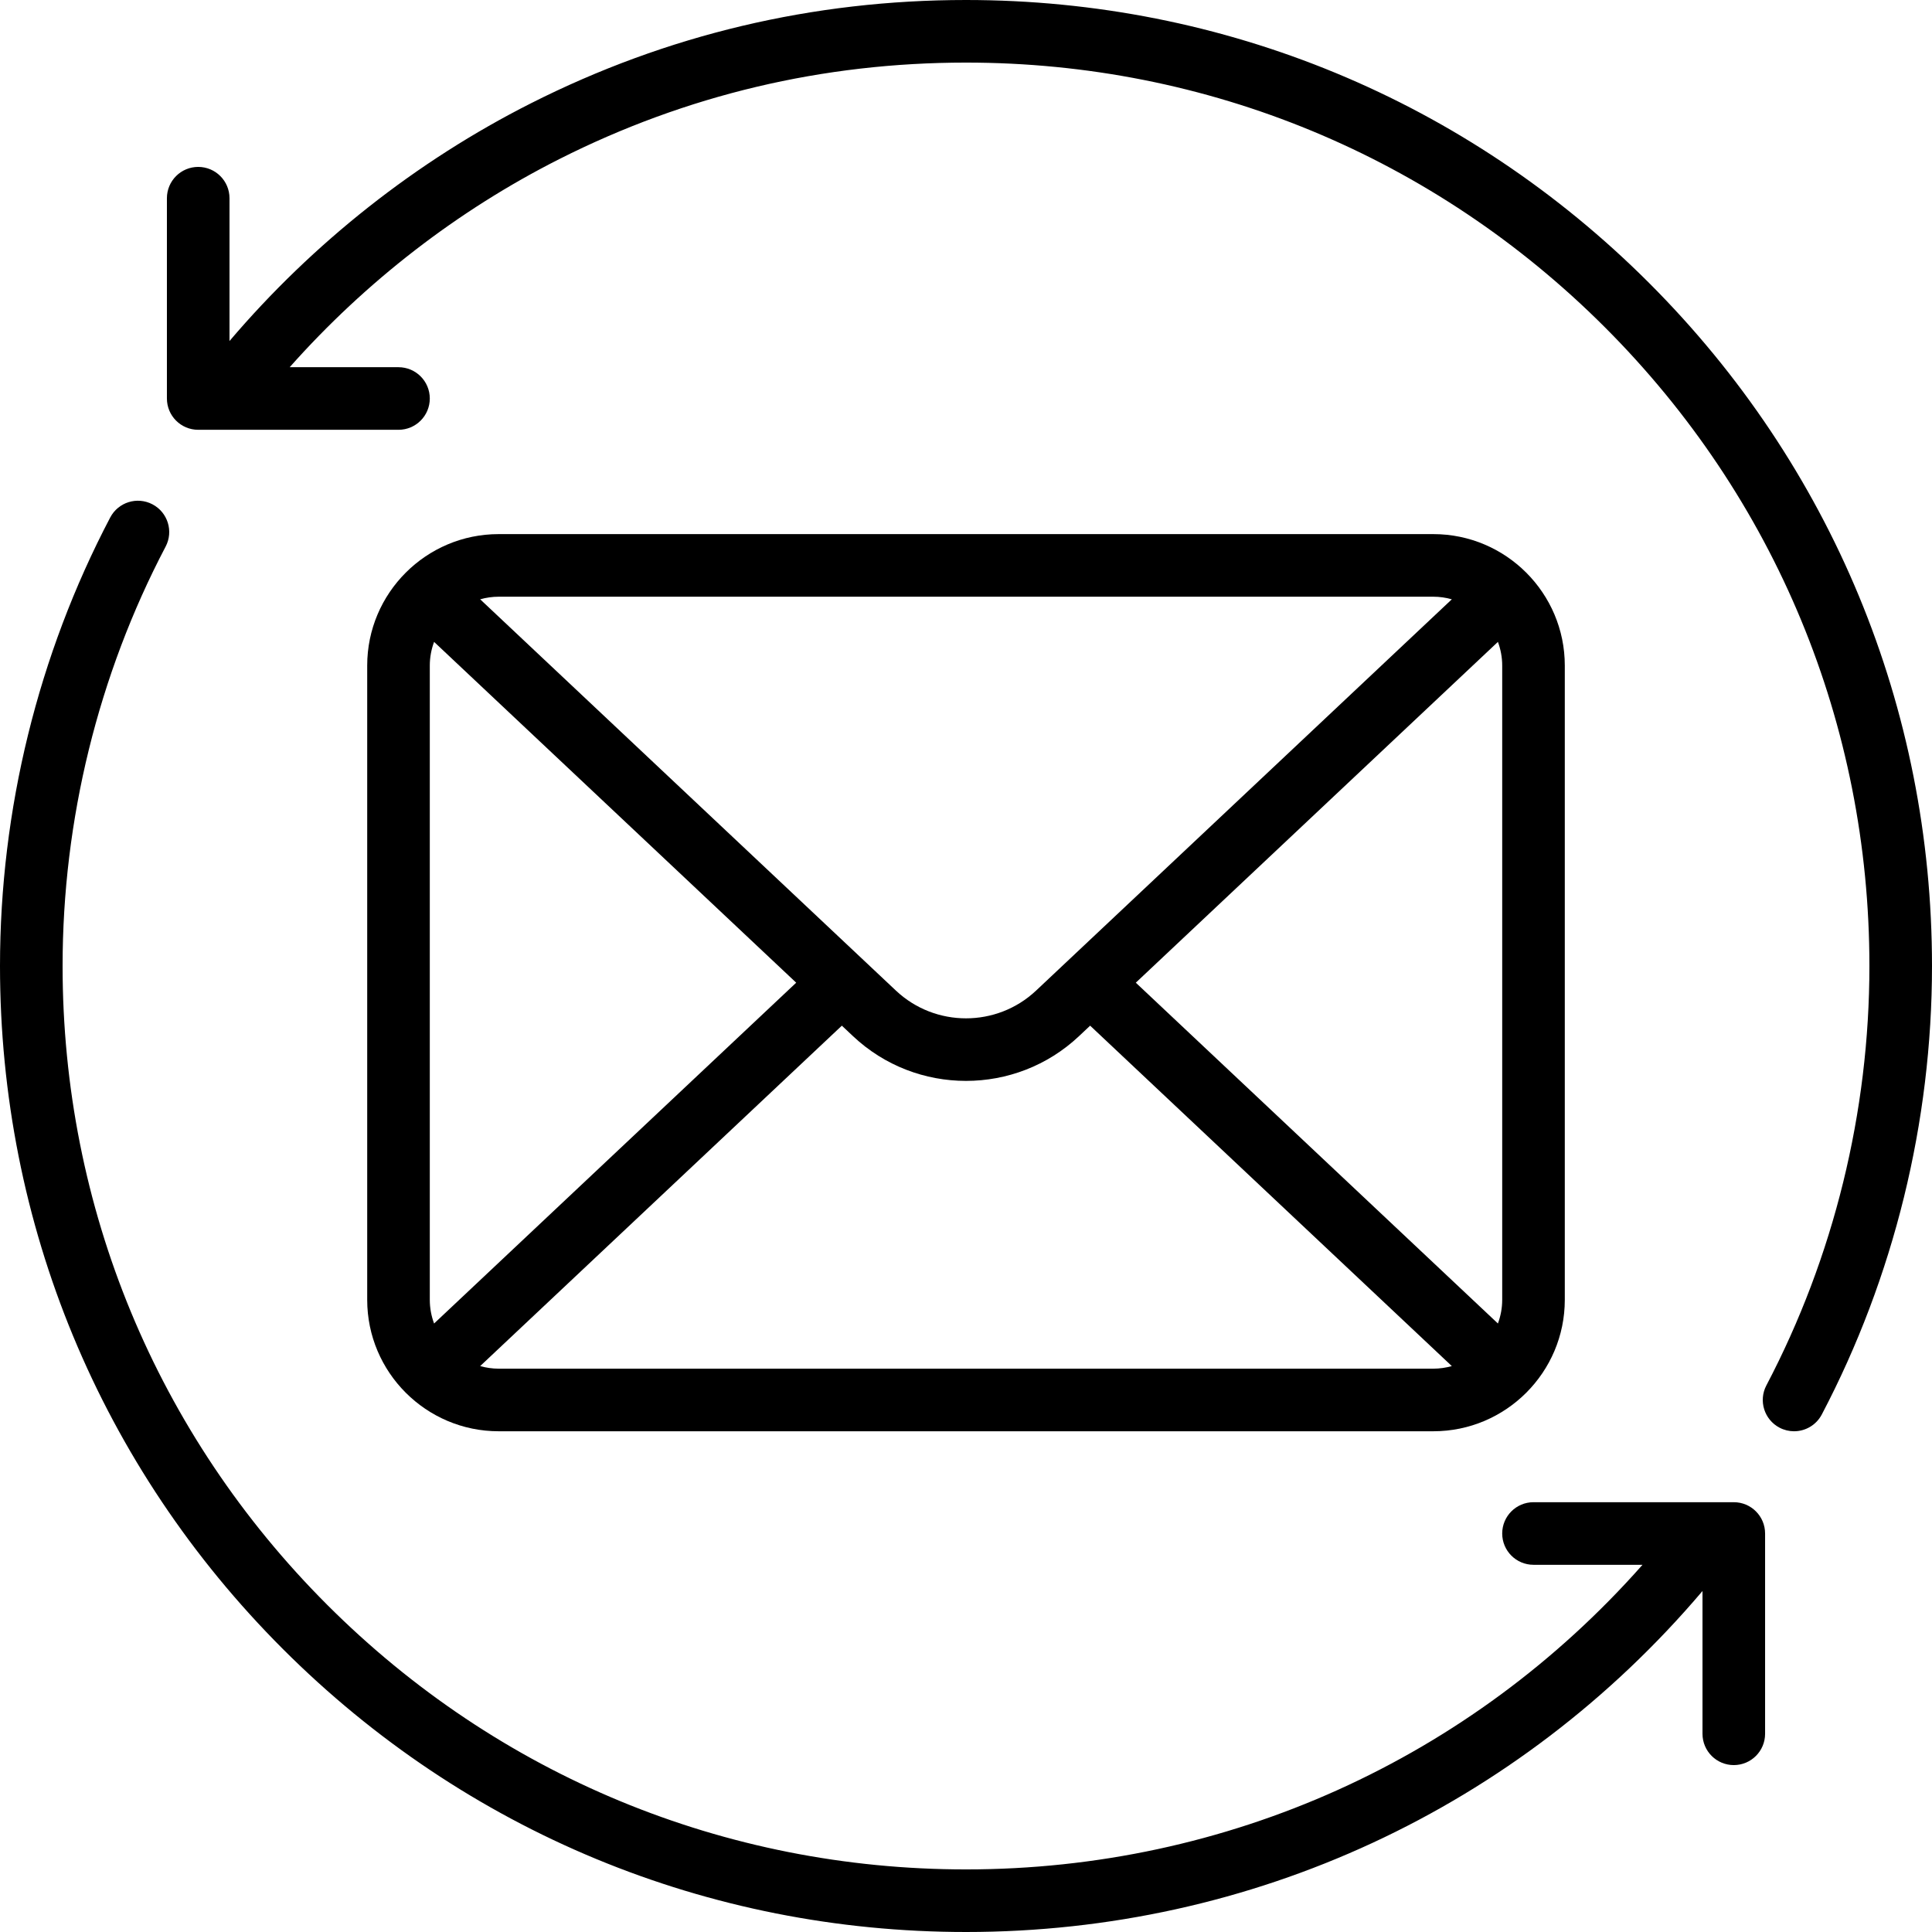
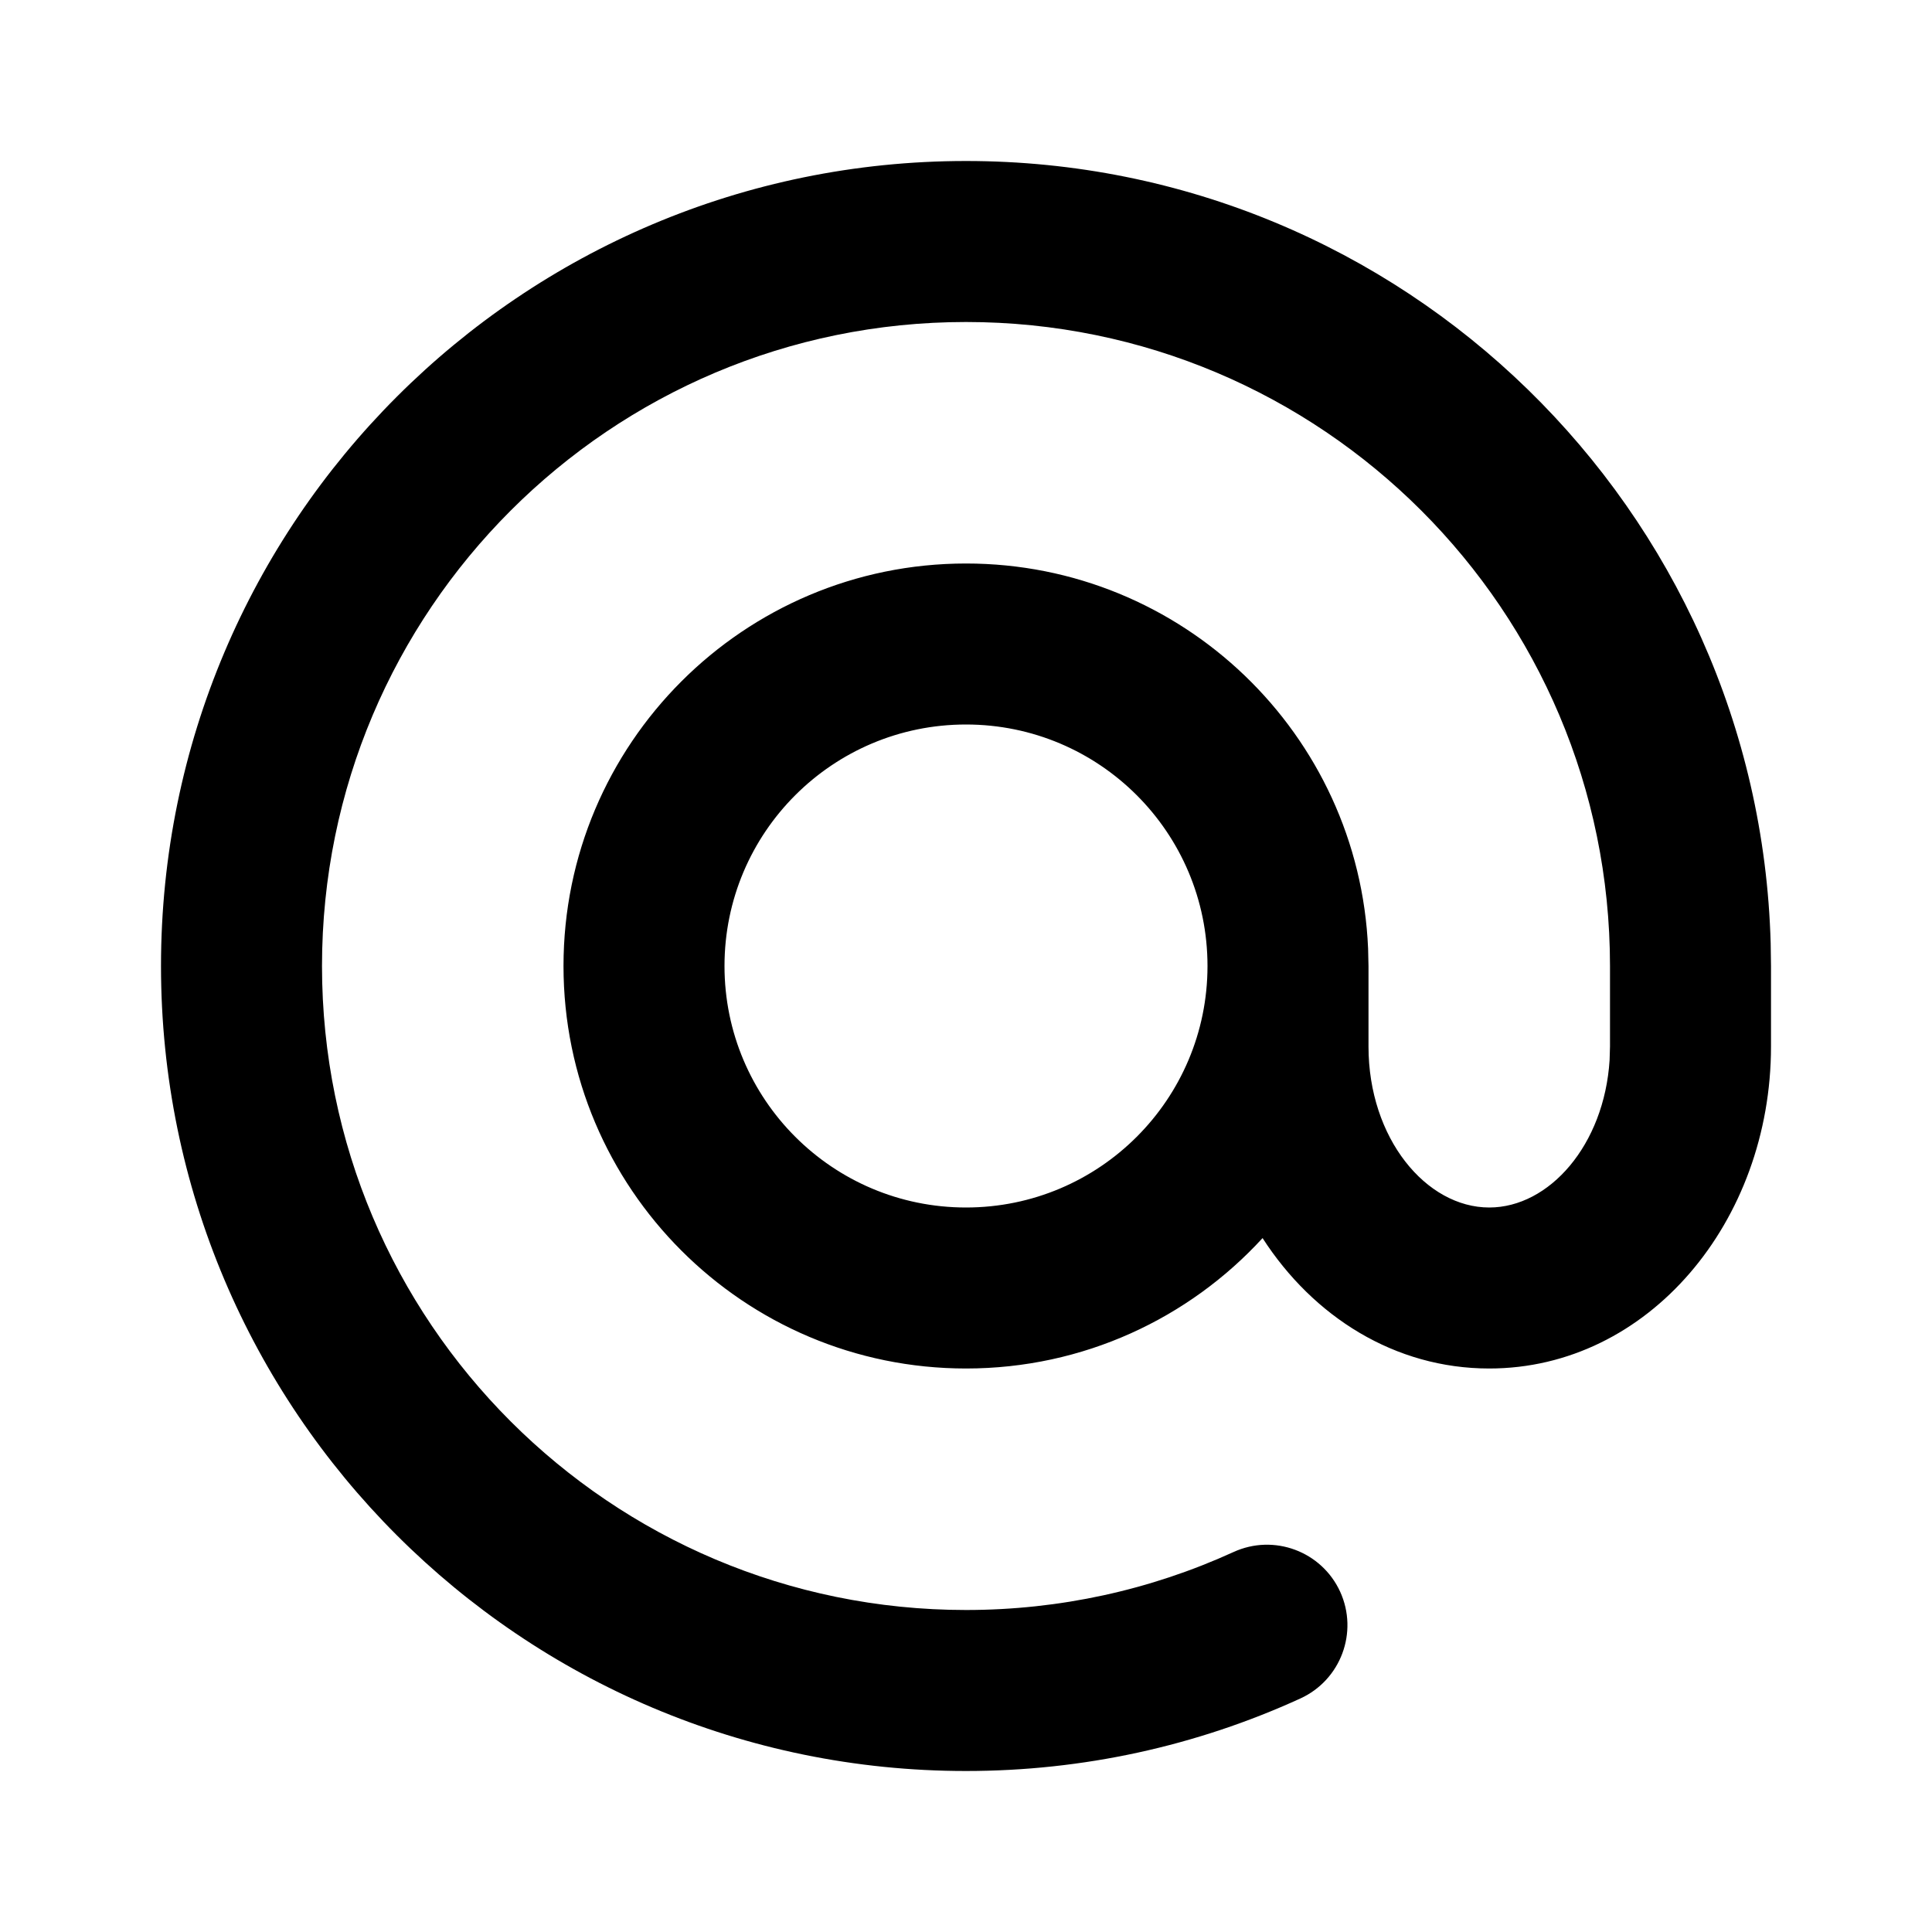
- <svg xmlns="http://www.w3.org/2000/svg" version="1.1" id="Layer_1" x="0px" y="0px" viewBox="0 0 512 512" style="enable-background:new 0 0 512 512;" xml:space="preserve">
-   <g>
-     <g>
-       <path d="M459.473,398.099h-53.08c-4.58,0-8.294,3.713-8.294,8.294c0,4.58,3.713,8.294,8.294,8.294h28.889    C389.781,466.16,325.192,495.413,256,495.413c-63.949,0-124.071-24.903-169.291-70.122C41.491,380.071,16.587,319.949,16.587,256    c0-38.695,9.443-77.13,27.307-111.149c2.13-4.055,0.568-9.069-3.487-11.199c-4.055-2.131-9.07-0.57-11.199,3.487    C10.101,173.527,0,214.629,0,256c0,68.38,26.628,132.668,74.981,181.019S187.62,512,256,512    c75.775,0,146.375-32.824,195.179-90.365v37.838c0,4.58,3.713,8.294,8.294,8.294c4.58,0,8.294-3.713,8.294-8.294v-53.08    C467.767,401.813,464.053,398.099,459.473,398.099z" />
-     </g>
-   </g>
-   <g>
-     <g>
-       <path d="M437.019,74.981C388.668,26.628,324.38,0,256,0c-40.549,0-79.333,9.206-115.277,27.364    c-30.38,15.347-57.772,36.991-79.902,63.007V52.527c0-4.58-3.713-8.294-8.294-8.294c-4.58,0-8.294,3.713-8.294,8.294v53.08    c0,4.58,3.713,8.294,8.294,8.294h53.08c4.58,0,8.294-3.713,8.294-8.294c0-4.58-3.713-8.294-8.294-8.294H76.771    c20.1-22.646,44.508-41.543,71.431-55.144C181.805,25.194,218.074,16.587,256,16.587c63.949,0,124.071,24.903,169.291,70.122    c45.219,45.22,70.122,105.341,70.122,169.291c0,38.695-9.443,77.13-27.307,111.149c-2.13,4.055-0.568,9.069,3.487,11.199    c1.231,0.646,2.549,0.952,3.848,0.952c2.984,0,5.866-1.615,7.349-4.44C501.899,338.473,512,297.371,512,256    C512,187.62,485.372,123.332,437.019,74.981z" />
-     </g>
-   </g>
-   <g>
-     <g>
-       <path d="M379.853,141.546H132.147c-19.207,0-34.834,15.626-34.834,34.834v168.086c0,19.207,15.627,34.834,34.834,34.834h247.706    c19.207,0,34.834-15.627,34.834-34.834V176.38C414.687,157.173,399.06,141.546,379.853,141.546z M132.147,158.134h247.706    c1.699,0,3.336,0.251,4.897,0.687l-110.182,103.7c-10.413,9.799-26.725,9.8-37.137,0l-110.181-103.7    C128.812,158.385,130.449,158.134,132.147,158.134z M113.901,344.466V176.38c0-2.208,0.414-4.316,1.136-6.276L211,260.424    l-95.964,90.319C114.314,348.783,113.901,346.675,113.901,344.466z M379.853,362.713H132.147v0c-1.699,0-3.336-0.251-4.897-0.687    l95.851-90.214l2.961,2.788c8.393,7.9,19.165,11.849,29.937,11.849s21.544-3.95,29.937-11.849l2.961-2.788l95.851,90.214    C383.188,362.462,381.551,362.713,379.853,362.713z M398.099,344.466c0,2.208-0.414,4.316-1.136,6.276L301,260.422l95.964-90.318    c0.722,1.961,1.136,4.068,1.136,6.276V344.466z" />
-     </g>
-   </g>
-   <g>
- </g>
-   <g>
- </g>
-   <g>
- </g>
-   <g>
- </g>
-   <g>
- </g>
-   <g>
- </g>
-   <g>
- </g>
-   <g>
- </g>
-   <g>
- </g>
-   <g>
- </g>
-   <g>
- </g>
-   <g>
- </g>
-   <g>
- </g>
-   <g>
- </g>
-   <g>
- </g>
+ <svg xmlns="http://www.w3.org/2000/svg" width="24px" height="24px" viewBox="0 0 24 24">
+   <path d="M12,2 C17.429,2 21.848,6.327 21.996,11.72 L22,12 L22,13 C22,15.173 20.477,17 18.5,17 C17.327,17 16.314,16.357 15.684,15.38 C14.771,16.376 13.458,17 12,17 C9.239,17 7,14.761 7,12 C7,9.239 9.239,7 12,7 C14.689,7 16.882,9.122 16.995,11.783 L17,12 L17,13 C17,14.141 17.716,15 18.5,15 C19.245,15 19.928,14.225 19.995,13.169 L20,13 L20,12 C20,7.582 16.418,4 12,4 C7.582,4 4,7.582 4,12 C4,16.418 7.582,20 12,20 C13.163,20 14.289,19.752 15.323,19.28 C15.825,19.05 16.418,19.271 16.648,19.773 C16.877,20.276 16.656,20.869 16.154,21.099 C14.861,21.69 13.452,22 12,22 C6.477,22 2,17.523 2,12 C2,6.477 6.477,2 12,2 Z M12,9 C10.343,9 9,10.343 9,12 C9,13.657 10.343,15 12,15 C13.657,15 15,13.657 15,12 C15,10.343 13.657,9 12,9 Z" />
</svg>
